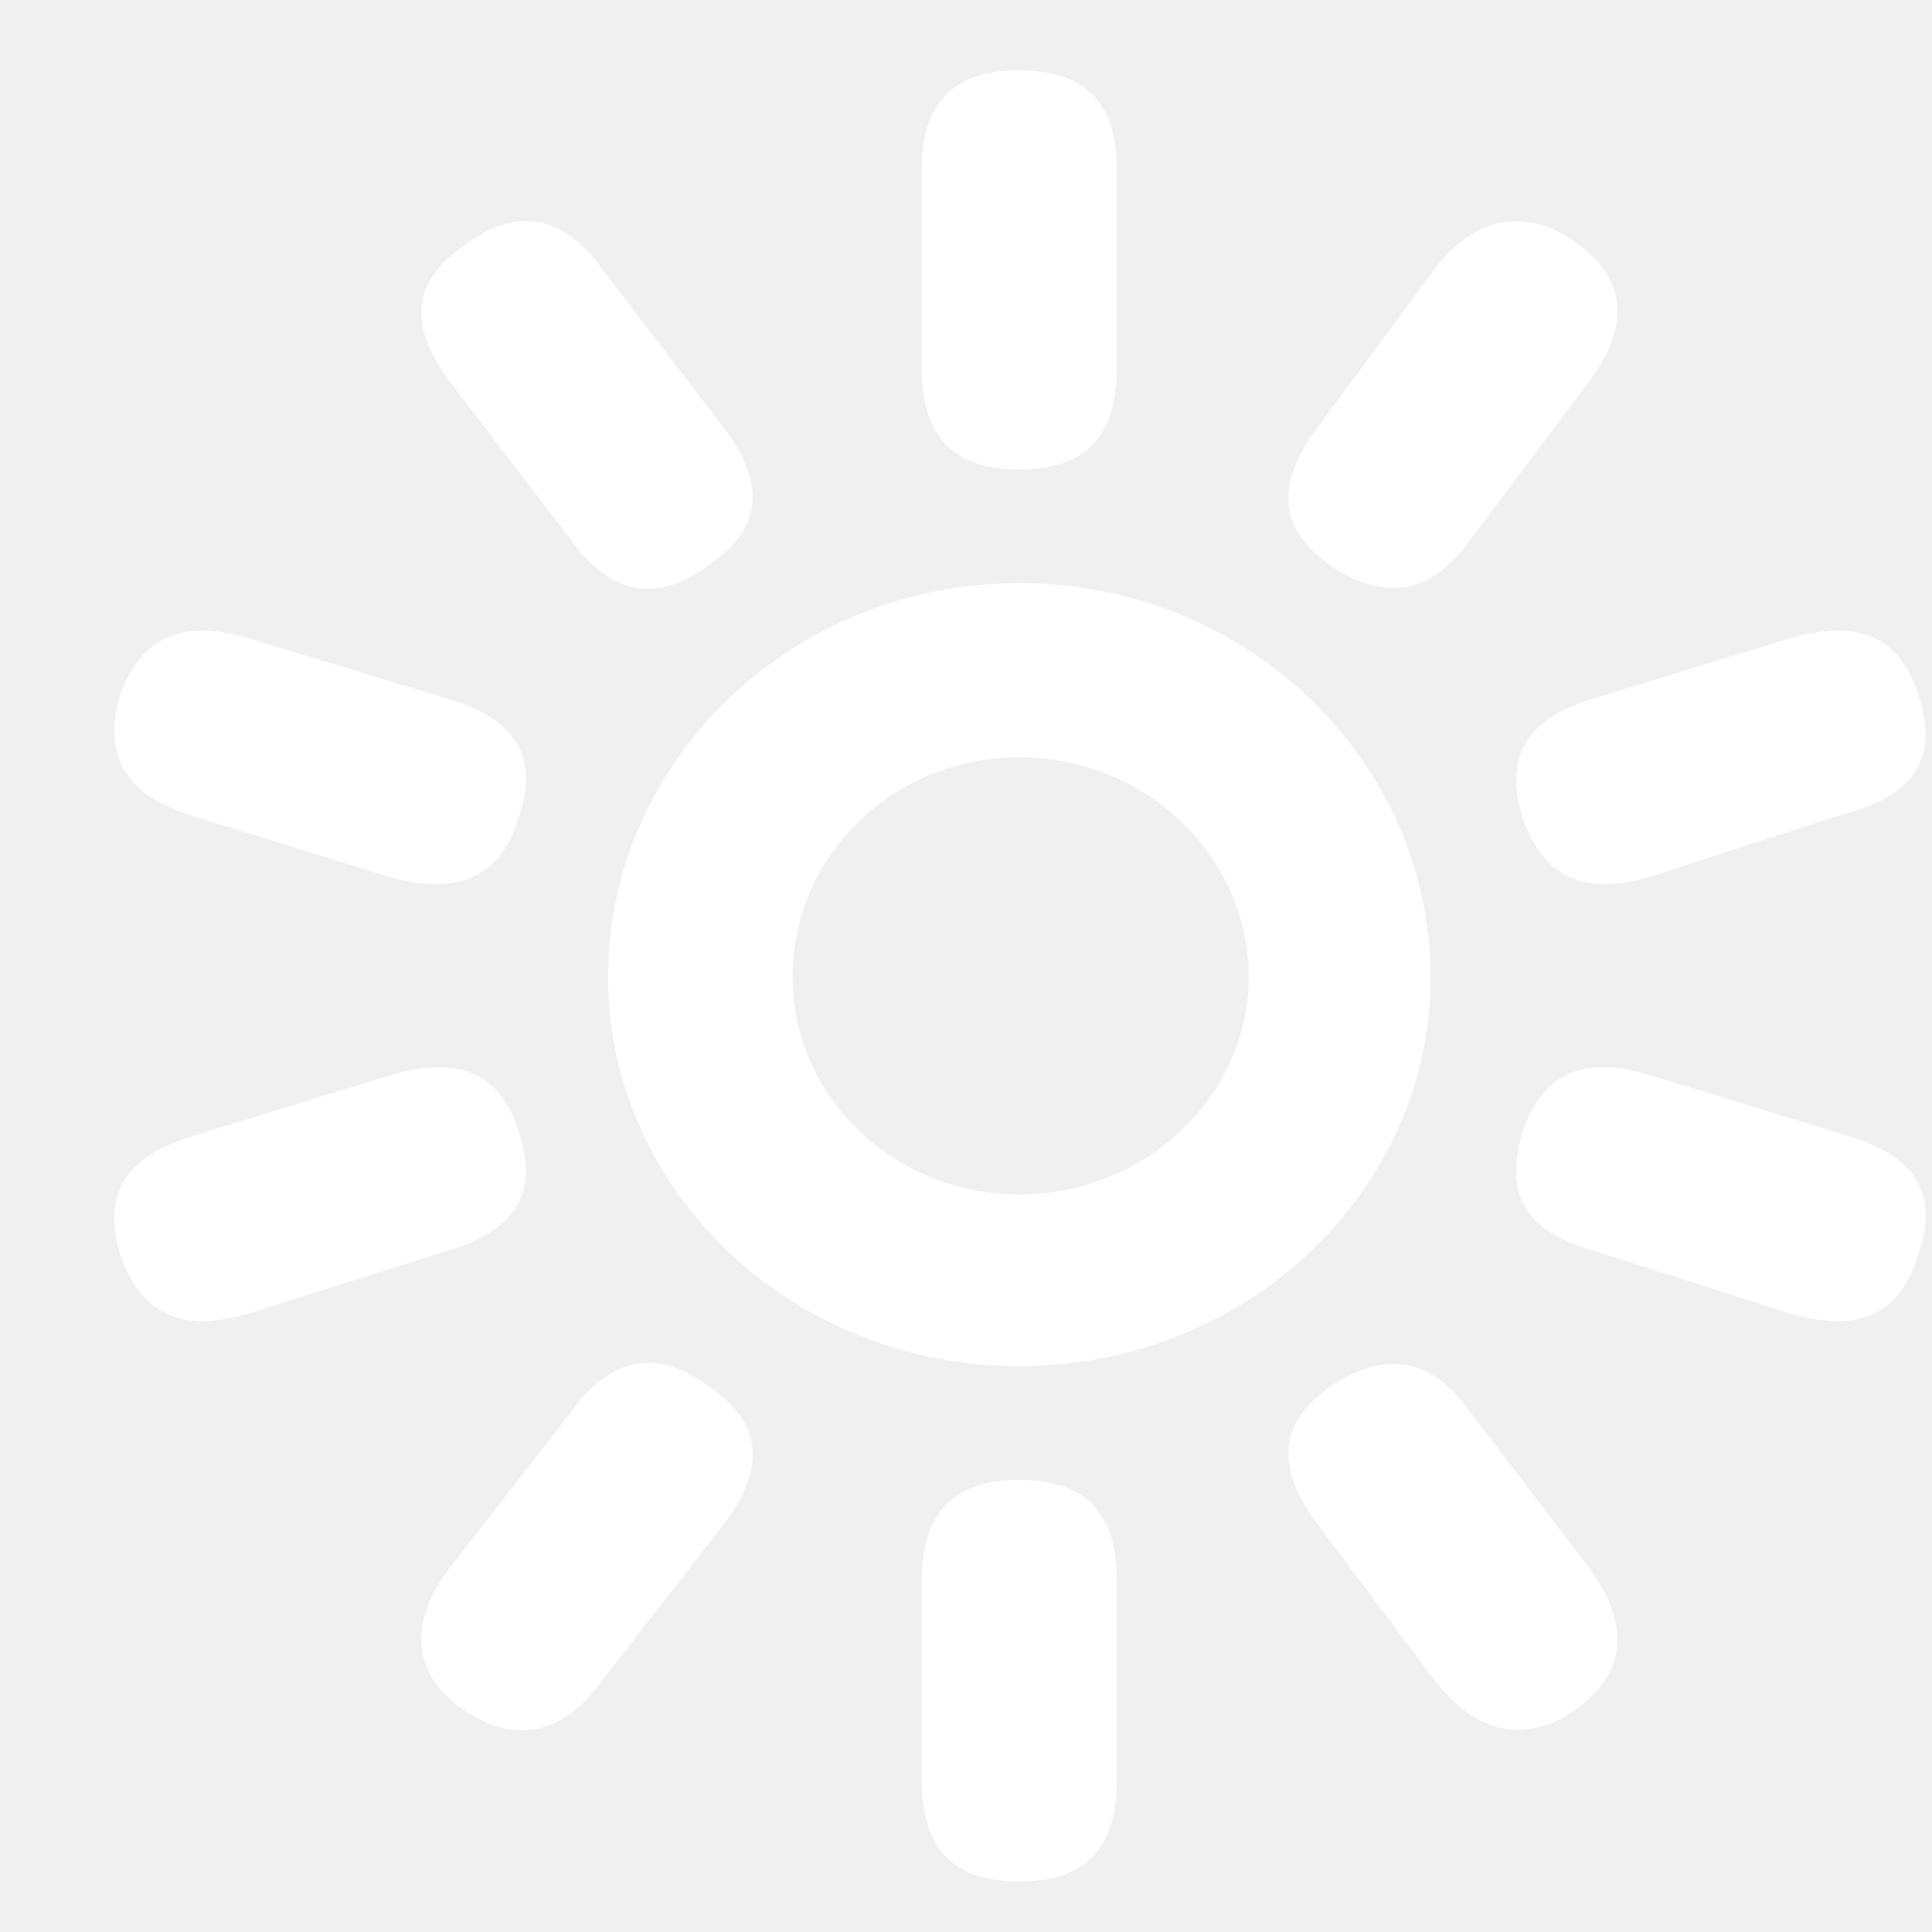
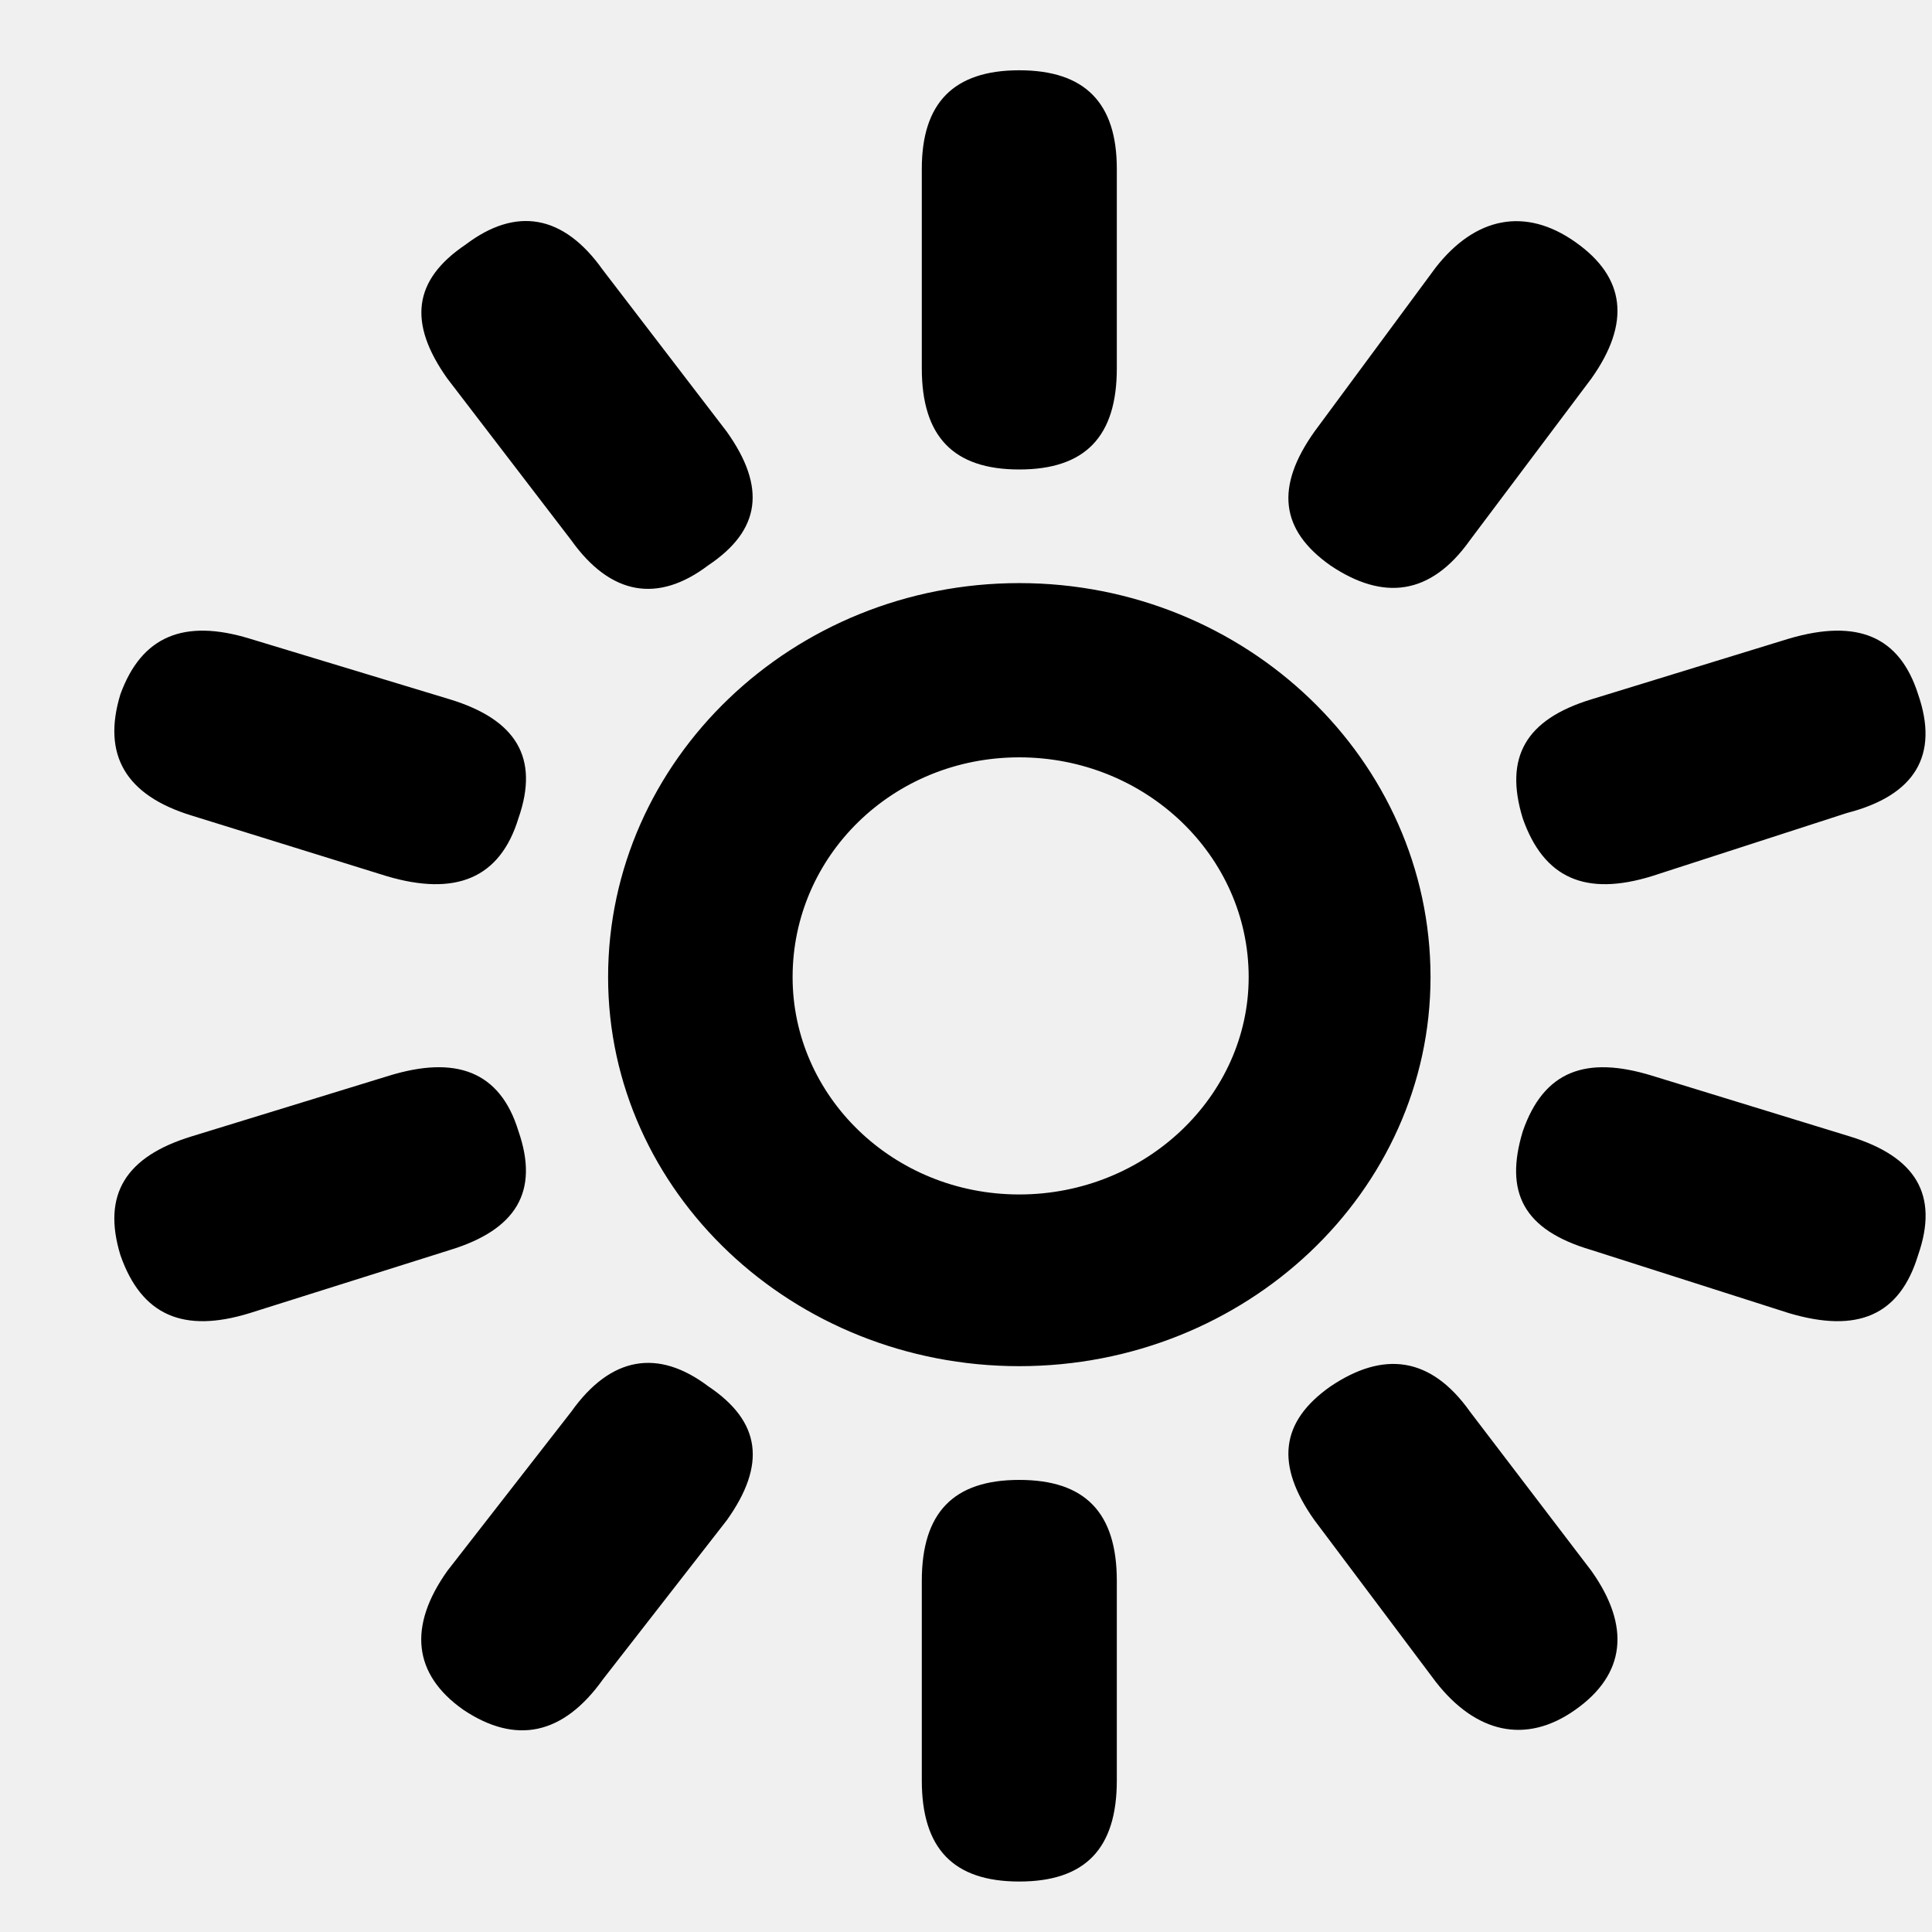
<svg xmlns="http://www.w3.org/2000/svg" width="16" height="16" viewBox="0 0 16 16" fill="none">
-   <path d="M9.249 1.398V3.051C9.249 3.616 8.987 3.888 8.441 3.888C7.896 3.888 7.634 3.616 7.634 3.051V1.398C7.634 0.854 7.896 0.582 8.441 0.582C8.987 0.582 9.249 0.854 9.249 1.398ZM10.886 3.574L11.891 2.214C12.218 1.796 12.633 1.712 13.047 2.005C13.462 2.297 13.506 2.674 13.179 3.135L12.174 4.473C11.847 4.934 11.454 4.976 11.018 4.683C10.603 4.39 10.559 4.034 10.886 3.574V3.574ZM4.992 2.235L6.018 3.574C6.346 4.034 6.302 4.39 5.865 4.682C5.45 4.996 5.058 4.933 4.73 4.473L3.704 3.134C3.377 2.673 3.421 2.318 3.857 2.025C4.272 1.711 4.665 1.774 4.992 2.235ZM8.441 4.829C10.319 4.829 11.847 6.294 11.847 8.092C11.847 9.87 10.318 11.314 8.441 11.314C6.565 11.314 5.036 9.871 5.036 8.092C5.036 6.293 6.565 4.829 8.441 4.829ZM2.068 5.289L3.727 5.792C4.272 5.959 4.469 6.273 4.294 6.775C4.141 7.277 3.771 7.424 3.203 7.256L1.587 6.754C1.041 6.587 0.844 6.252 0.997 5.75C1.172 5.269 1.522 5.122 2.068 5.289ZM13.178 5.792L14.815 5.289C15.383 5.122 15.732 5.269 15.885 5.75C16.059 6.252 15.863 6.587 15.295 6.733L13.68 7.256C13.134 7.424 12.785 7.277 12.61 6.775C12.457 6.273 12.632 5.959 13.178 5.792ZM8.441 9.892C9.489 9.892 10.341 9.076 10.341 8.092C10.341 7.088 9.489 6.272 8.441 6.272C7.394 6.272 6.564 7.088 6.564 8.092C6.564 9.076 7.394 9.892 8.441 9.892ZM1.587 9.411L3.224 8.908C3.77 8.741 4.141 8.866 4.294 9.369C4.468 9.871 4.272 10.185 3.726 10.352L2.067 10.875C1.521 11.043 1.172 10.896 0.997 10.394C0.844 9.892 1.041 9.578 1.587 9.411ZM13.68 8.908L15.318 9.411C15.863 9.578 16.06 9.892 15.885 10.394C15.732 10.896 15.383 11.043 14.816 10.875L13.179 10.352C12.611 10.185 12.459 9.871 12.611 9.369C12.785 8.867 13.135 8.741 13.68 8.908ZM3.705 13.009L4.731 11.691C5.059 11.23 5.451 11.168 5.866 11.481C6.303 11.774 6.347 12.13 6.019 12.59L4.993 13.908C4.665 14.368 4.273 14.452 3.836 14.159C3.421 13.866 3.378 13.469 3.705 13.009ZM12.174 11.691L13.179 13.009C13.506 13.469 13.462 13.866 13.047 14.159C12.633 14.453 12.218 14.348 11.891 13.929L10.886 12.59C10.559 12.13 10.603 11.774 11.018 11.482C11.454 11.188 11.847 11.23 12.174 11.691ZM9.249 13.092V14.745C9.249 15.31 8.987 15.582 8.441 15.582C7.896 15.582 7.634 15.31 7.634 14.745V13.092C7.634 12.527 7.896 12.256 8.441 12.256C8.987 12.256 9.249 12.527 9.249 13.092Z" fill="white" />
+   <path d="M9.249 1.398V3.051C9.249 3.616 8.987 3.888 8.441 3.888C7.896 3.888 7.634 3.616 7.634 3.051V1.398C7.634 0.854 7.896 0.582 8.441 0.582C8.987 0.582 9.249 0.854 9.249 1.398ZM10.886 3.574L11.891 2.214C12.218 1.796 12.633 1.712 13.047 2.005C13.462 2.297 13.506 2.674 13.179 3.135L12.174 4.473C11.847 4.934 11.454 4.976 11.018 4.683C10.603 4.39 10.559 4.034 10.886 3.574V3.574ZM4.992 2.235L6.018 3.574C6.346 4.034 6.302 4.39 5.865 4.682C5.45 4.996 5.058 4.933 4.73 4.473L3.704 3.134C3.377 2.673 3.421 2.318 3.857 2.025C4.272 1.711 4.665 1.774 4.992 2.235ZM8.441 4.829C10.319 4.829 11.847 6.294 11.847 8.092C11.847 9.87 10.318 11.314 8.441 11.314C6.565 11.314 5.036 9.871 5.036 8.092C5.036 6.293 6.565 4.829 8.441 4.829ZM2.068 5.289L3.727 5.792C4.272 5.959 4.469 6.273 4.294 6.775C4.141 7.277 3.771 7.424 3.203 7.256L1.587 6.754C1.041 6.587 0.844 6.252 0.997 5.75C1.172 5.269 1.522 5.122 2.068 5.289ZM13.178 5.792L14.815 5.289C15.383 5.122 15.732 5.269 15.885 5.75C16.059 6.252 15.863 6.587 15.295 6.733L13.68 7.256C13.134 7.424 12.785 7.277 12.61 6.775C12.457 6.273 12.632 5.959 13.178 5.792ZM8.441 9.892C9.489 9.892 10.341 9.076 10.341 8.092C10.341 7.088 9.489 6.272 8.441 6.272C7.394 6.272 6.564 7.088 6.564 8.092C6.564 9.076 7.394 9.892 8.441 9.892ZM1.587 9.411L3.224 8.908C3.77 8.741 4.141 8.866 4.294 9.369C4.468 9.871 4.272 10.185 3.726 10.352L2.067 10.875C1.521 11.043 1.172 10.896 0.997 10.394C0.844 9.892 1.041 9.578 1.587 9.411ZM13.68 8.908L15.318 9.411C15.863 9.578 16.06 9.892 15.885 10.394C15.732 10.896 15.383 11.043 14.816 10.875L13.179 10.352C12.611 10.185 12.459 9.871 12.611 9.369C12.785 8.867 13.135 8.741 13.68 8.908ZM3.705 13.009L4.731 11.691C5.059 11.23 5.451 11.168 5.866 11.481C6.303 11.774 6.347 12.13 6.019 12.59L4.993 13.908C4.665 14.368 4.273 14.452 3.836 14.159C3.421 13.866 3.378 13.469 3.705 13.009ZM12.174 11.691L13.179 13.009C13.506 13.469 13.462 13.866 13.047 14.159C12.633 14.453 12.218 14.348 11.891 13.929L10.886 12.59C10.559 12.13 10.603 11.774 11.018 11.482C11.454 11.188 11.847 11.23 12.174 11.691ZM9.249 13.092V14.745C9.249 15.31 8.987 15.582 8.441 15.582C7.896 15.582 7.634 15.31 7.634 14.745V13.092C7.634 12.527 7.896 12.256 8.441 12.256C8.987 12.256 9.249 12.527 9.249 13.092Z" fill="black" />
</svg>
